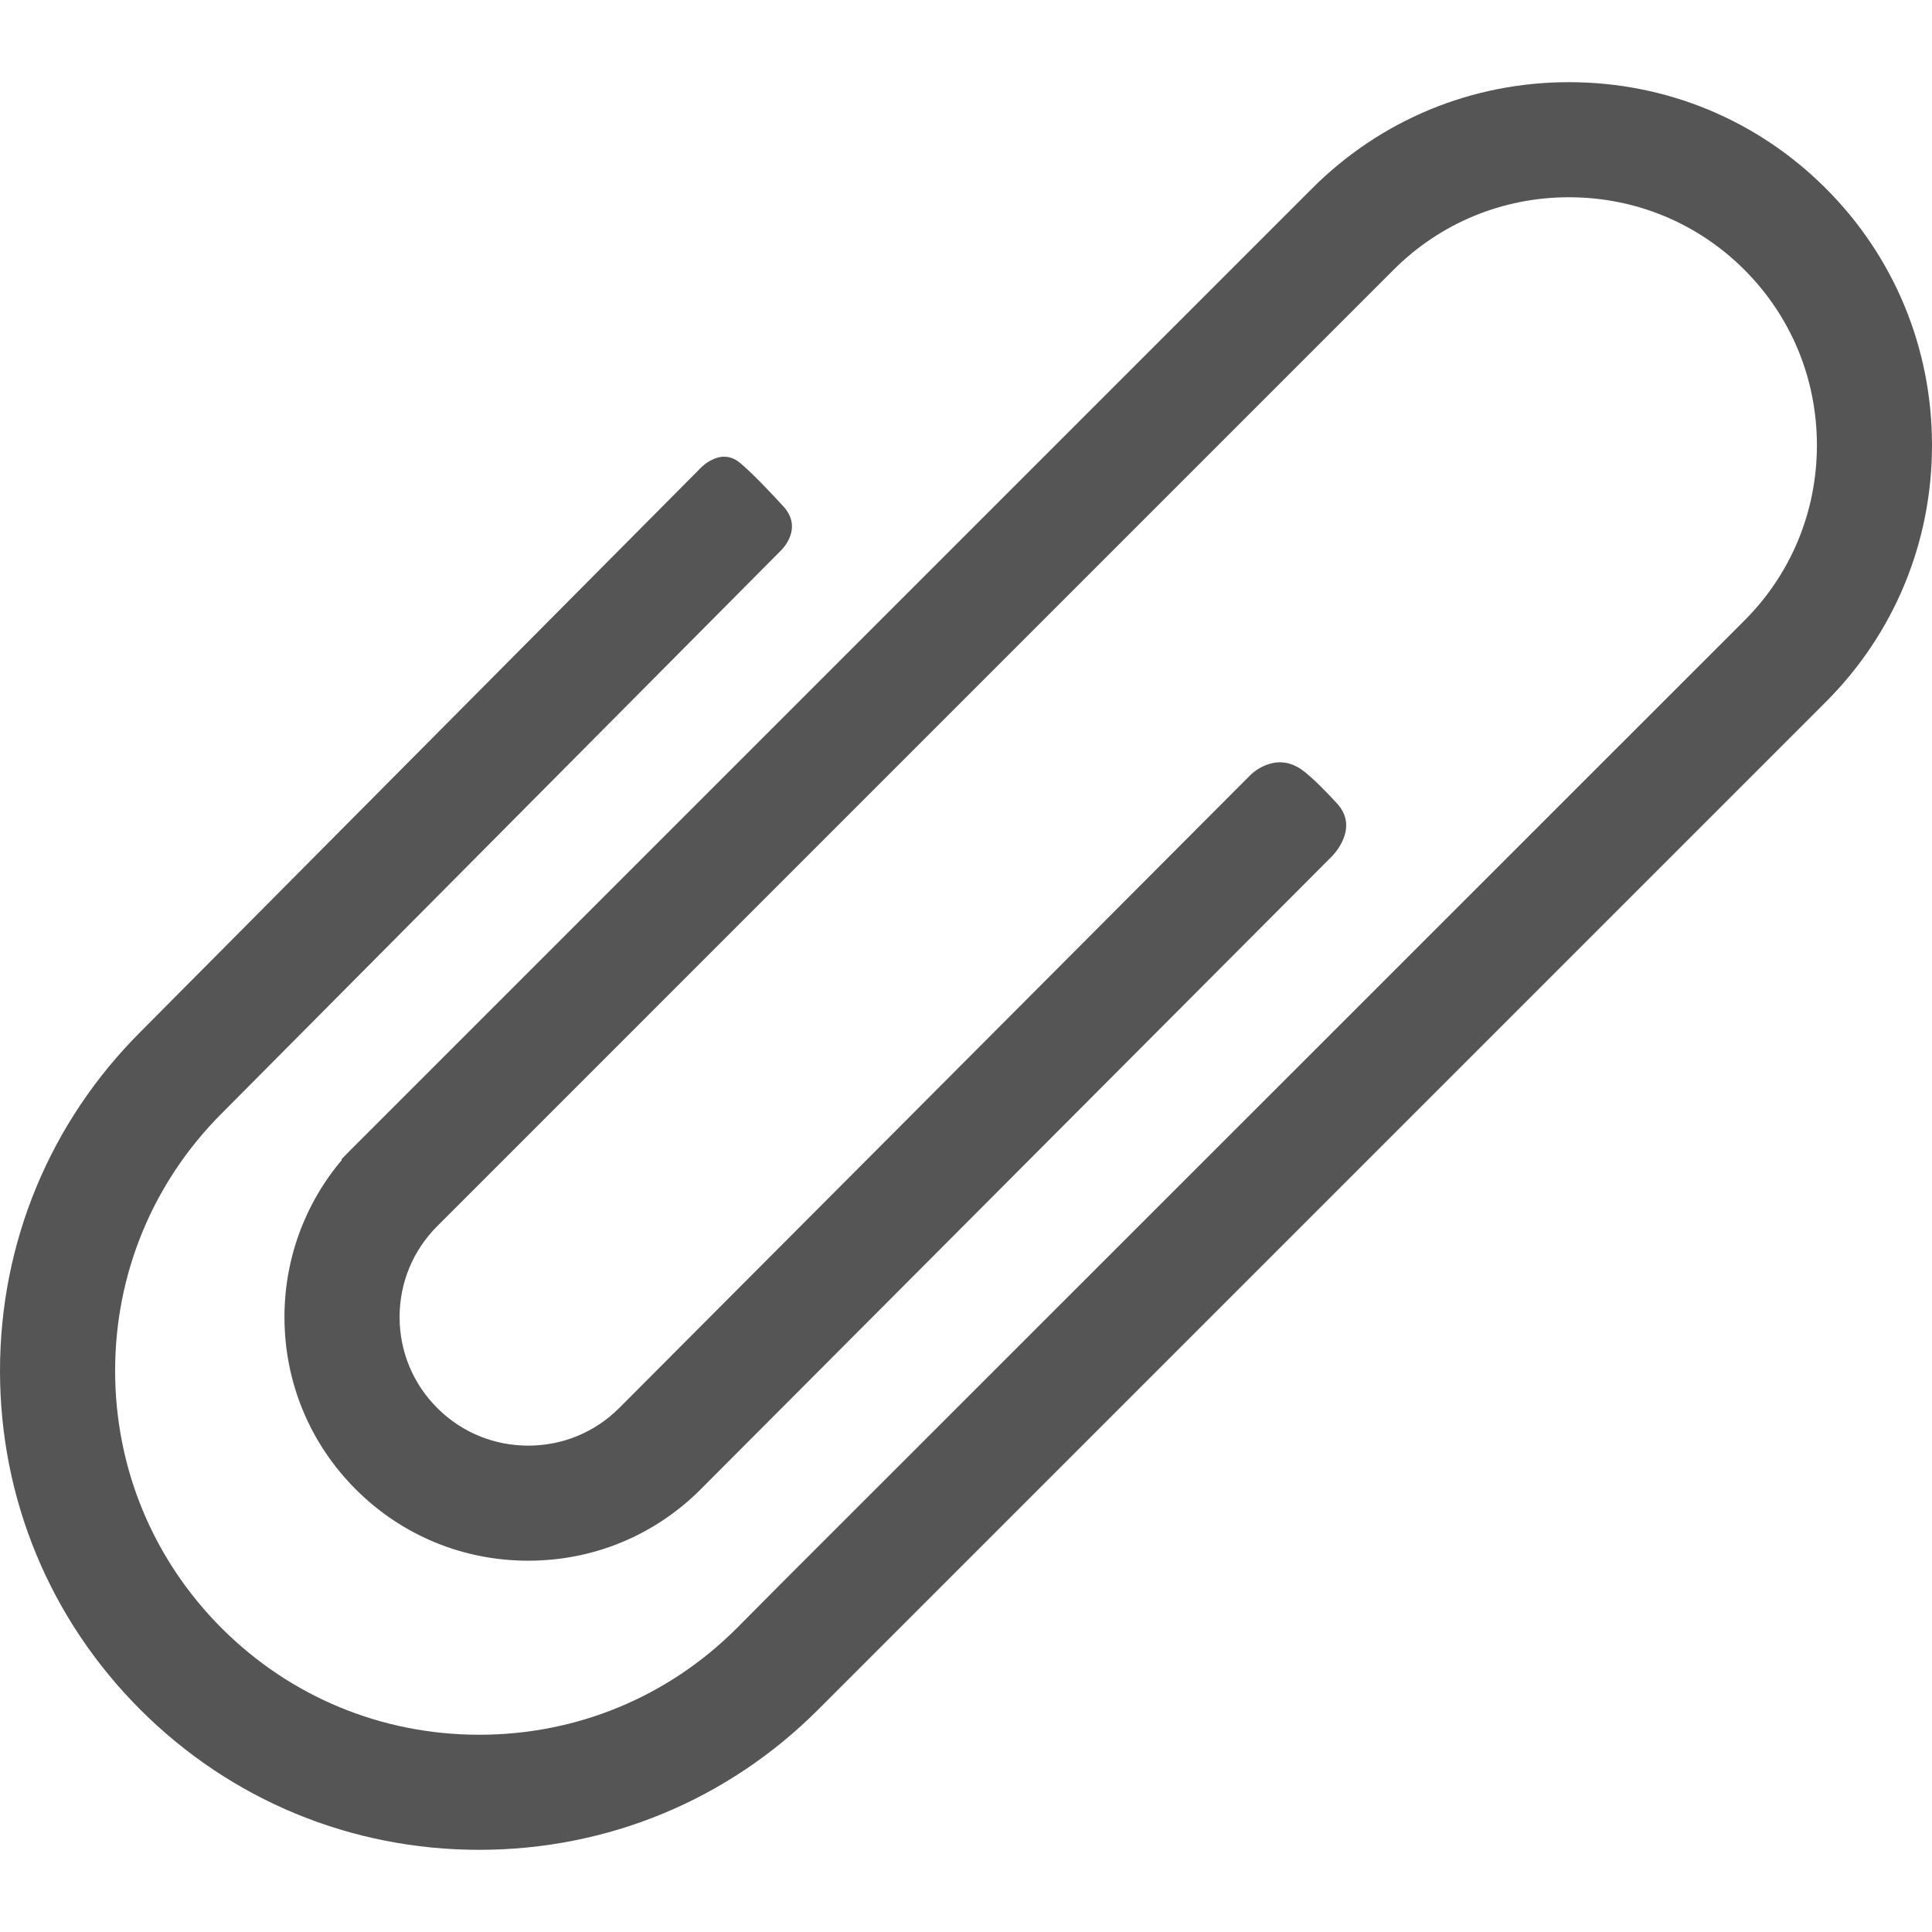
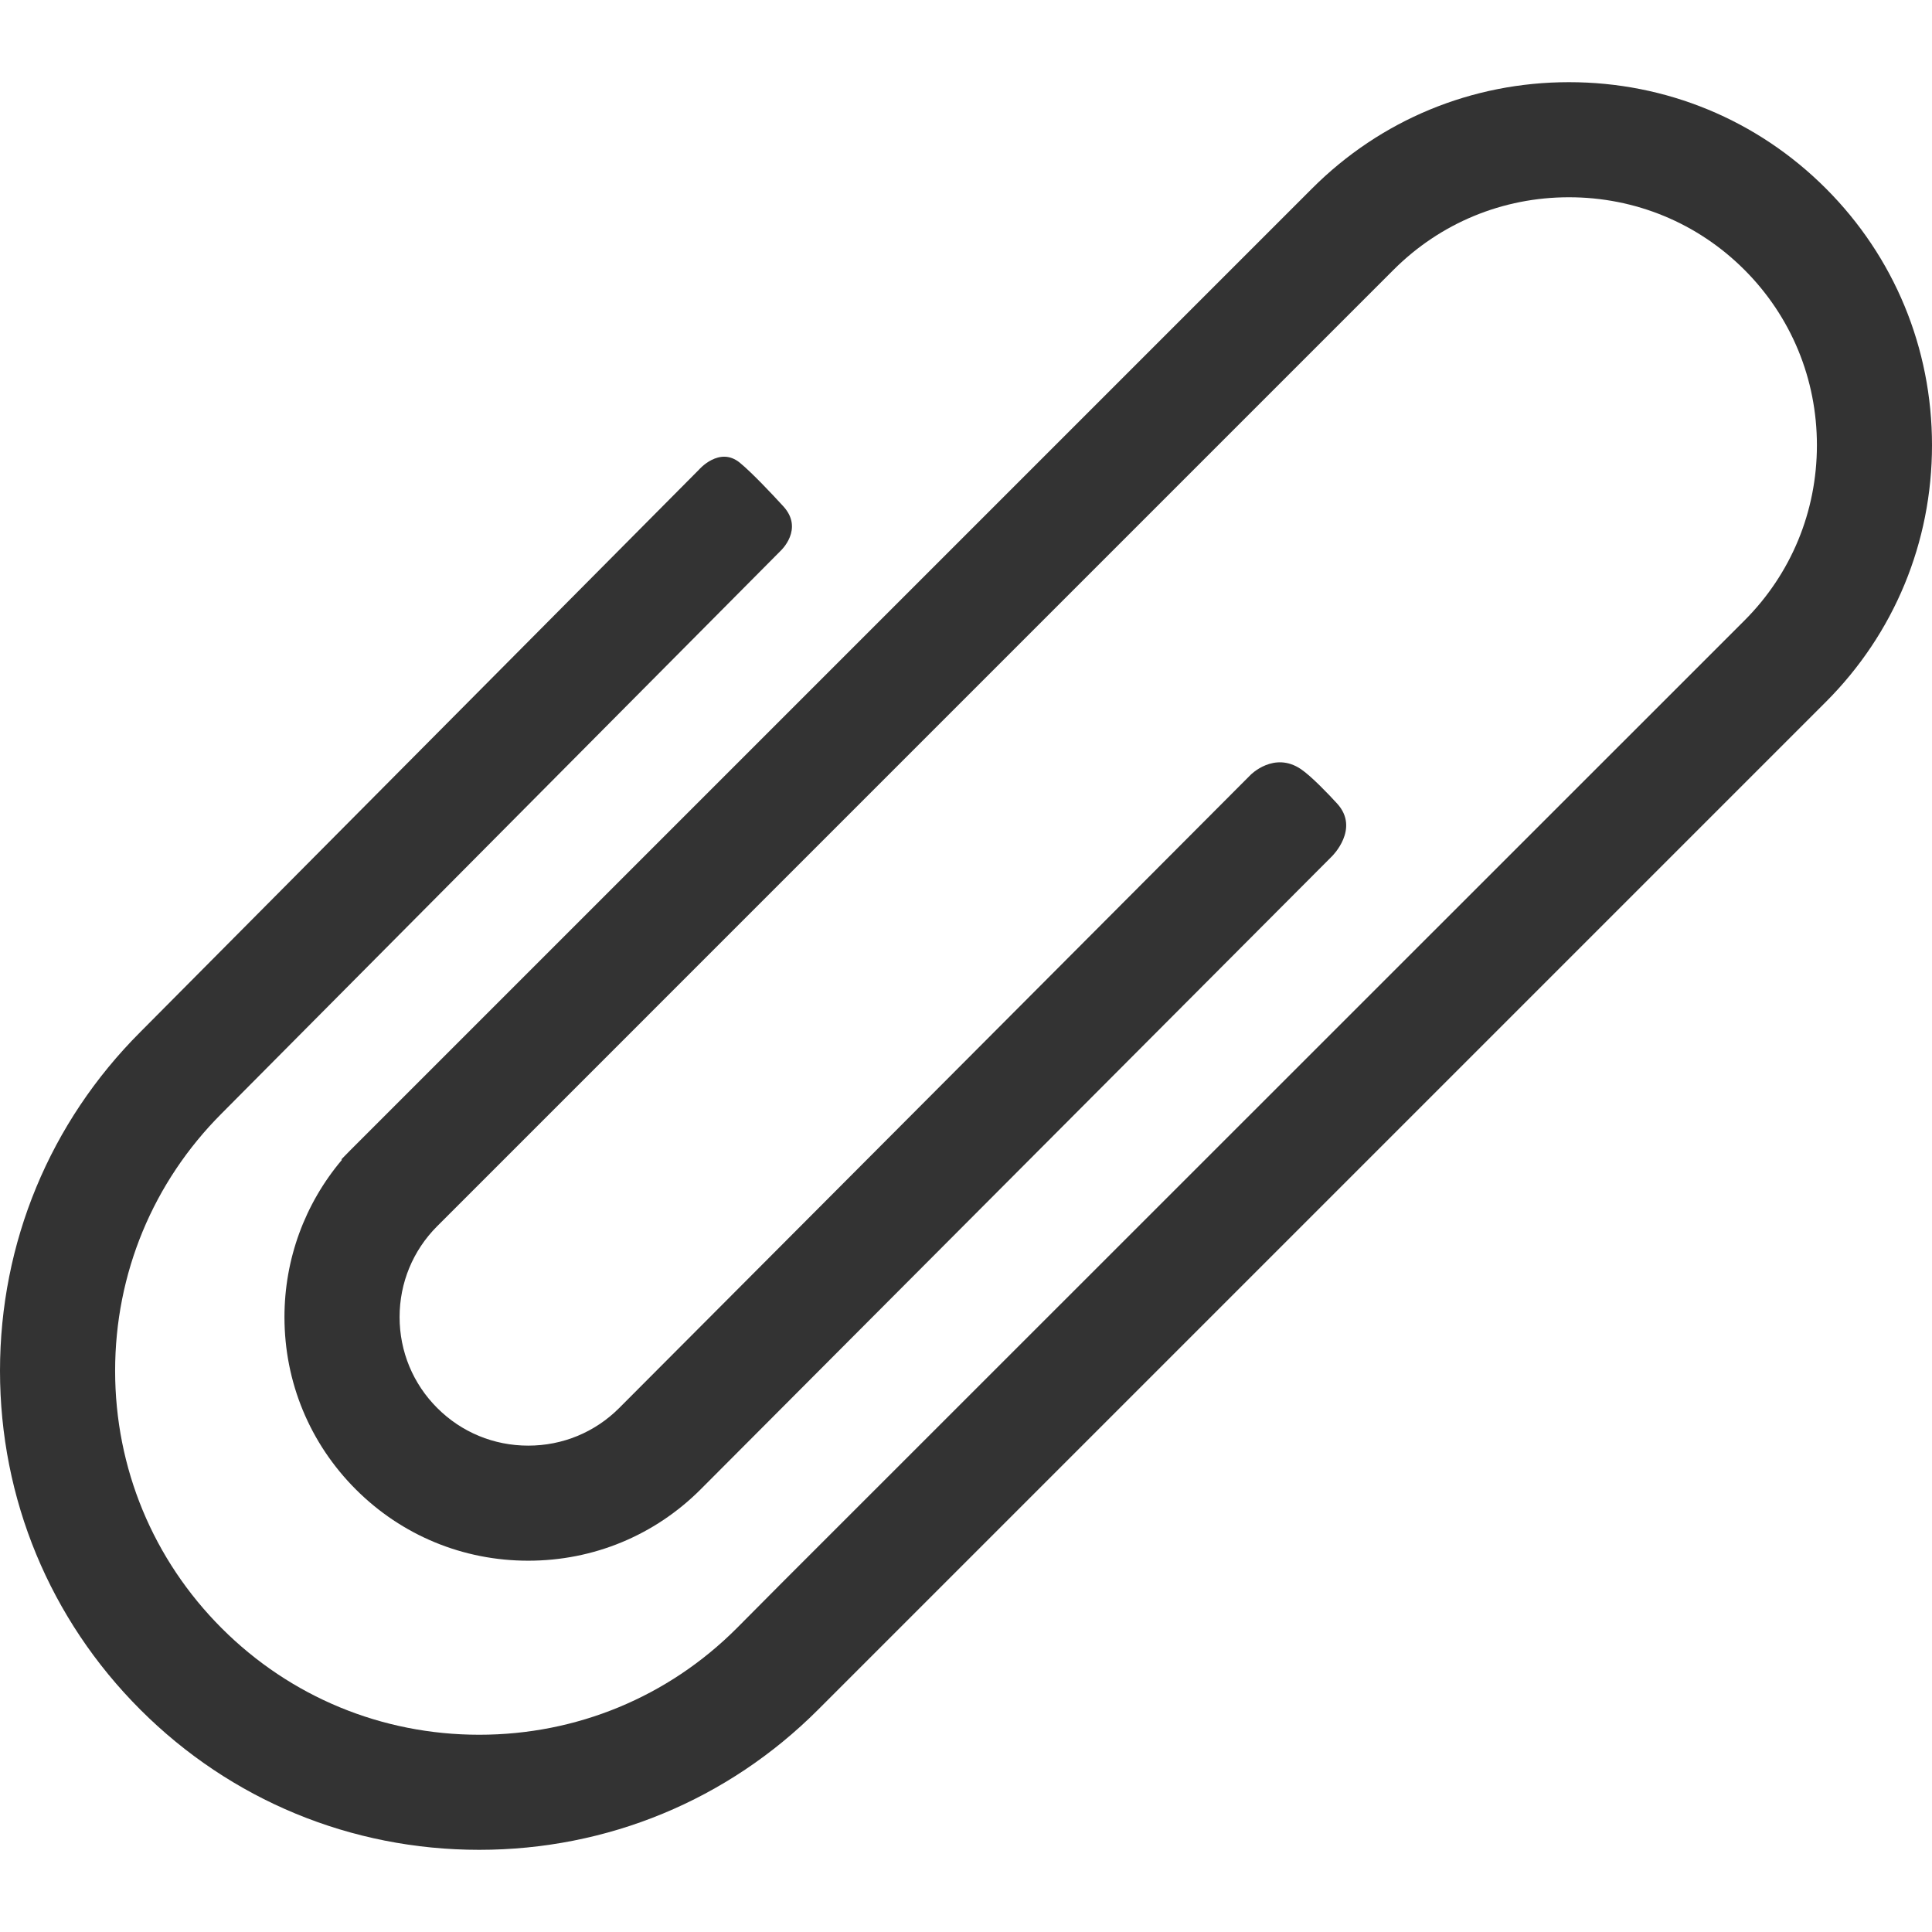
<svg xmlns="http://www.w3.org/2000/svg" x="0px" y="0px" viewBox="0 0 366.569 366.569" style="enable-background:new 0 0 366.569 366.569;" xml:space="preserve">
-   <path fill="#555555" d="M346.417,35.742c-12.994-12.995-30.298-20.151-48.724-20.151s-35.729,7.156-48.724,20.151L66.397,218.313l-1.625,1.661 l0.098,0.093c-7.043,8.332-10.898,18.838-10.898,29.828c0,12.355,4.811,23.97,13.546,32.703 c8.723,8.722,20.337,13.523,32.704,13.523s23.981-4.802,32.703-13.523L252.72,162.47c0,0,5.352-5.211,0.986-9.999 c-1.594-1.749-4.898-5.198-6.856-6.527c-5.116-3.473-9.575,1.082-9.575,1.082L117.481,267.154 c-4.6,4.601-10.728,7.134-17.255,7.134c-6.529,0-12.659-2.534-17.261-7.134c-4.61-4.609-7.149-10.739-7.149-17.259 c0-6.503,2.526-12.62,7.111-17.22L264.413,51.186c8.874-8.872,20.693-13.759,33.279-13.759s24.406,4.887,33.28,13.759 c8.875,8.875,13.761,20.693,13.761,33.28c0,12.586-4.887,24.404-13.761,33.279l-182.6,182.549l-8.598,8.65 c-13.023,13.026-30.37,20.199-48.843,20.199c-18.475,0-35.825-7.173-48.855-20.199c-13.047-13.051-20.233-30.401-20.233-48.852 c0-18.453,7.185-35.8,20.232-48.848l106.052-106.75c0,0,4.446-4.1,0.508-8.414c-2.237-2.449-5.99-6.416-8.244-8.272 c-3.913-3.223-7.803,1.337-7.803,1.337L26.632,195.801C9.458,212.969,0,235.803,0,260.093c0,24.288,9.458,47.122,26.632,64.296 c17.146,17.146,39.979,26.589,64.293,26.589c24.313,0,47.147-9.443,64.294-26.589l191.198-191.198 c12.995-12.994,20.152-30.299,20.152-48.724C366.569,66.041,359.412,48.736,346.417,35.742z" />
+   <path fill="#333" d="M346.417,35.742c-12.994-12.995-30.298-20.151-48.724-20.151s-35.729,7.156-48.724,20.151L66.397,218.313l-1.625,1.661 l0.098,0.093c-7.043,8.332-10.898,18.838-10.898,29.828c0,12.355,4.811,23.97,13.546,32.703 c8.723,8.722,20.337,13.523,32.704,13.523s23.981-4.802,32.703-13.523L252.72,162.47c0,0,5.352-5.211,0.986-9.999 c-1.594-1.749-4.898-5.198-6.856-6.527c-5.116-3.473-9.575,1.082-9.575,1.082L117.481,267.154 c-4.6,4.601-10.728,7.134-17.255,7.134c-6.529,0-12.659-2.534-17.261-7.134c-4.61-4.609-7.149-10.739-7.149-17.259 c0-6.503,2.526-12.62,7.111-17.22L264.413,51.186c8.874-8.872,20.693-13.759,33.279-13.759s24.406,4.887,33.28,13.759 c8.875,8.875,13.761,20.693,13.761,33.28c0,12.586-4.887,24.404-13.761,33.279l-182.6,182.549l-8.598,8.65 c-13.023,13.026-30.37,20.199-48.843,20.199c-18.475,0-35.825-7.173-48.855-20.199c-13.047-13.051-20.233-30.401-20.233-48.852 c0-18.453,7.185-35.8,20.232-48.848l106.052-106.75c0,0,4.446-4.1,0.508-8.414c-2.237-2.449-5.99-6.416-8.244-8.272 c-3.913-3.223-7.803,1.337-7.803,1.337L26.632,195.801C9.458,212.969,0,235.803,0,260.093c0,24.288,9.458,47.122,26.632,64.296 c17.146,17.146,39.979,26.589,64.293,26.589c24.313,0,47.147-9.443,64.294-26.589l191.198-191.198 c12.995-12.994,20.152-30.299,20.152-48.724C366.569,66.041,359.412,48.736,346.417,35.742z" />
</svg>
